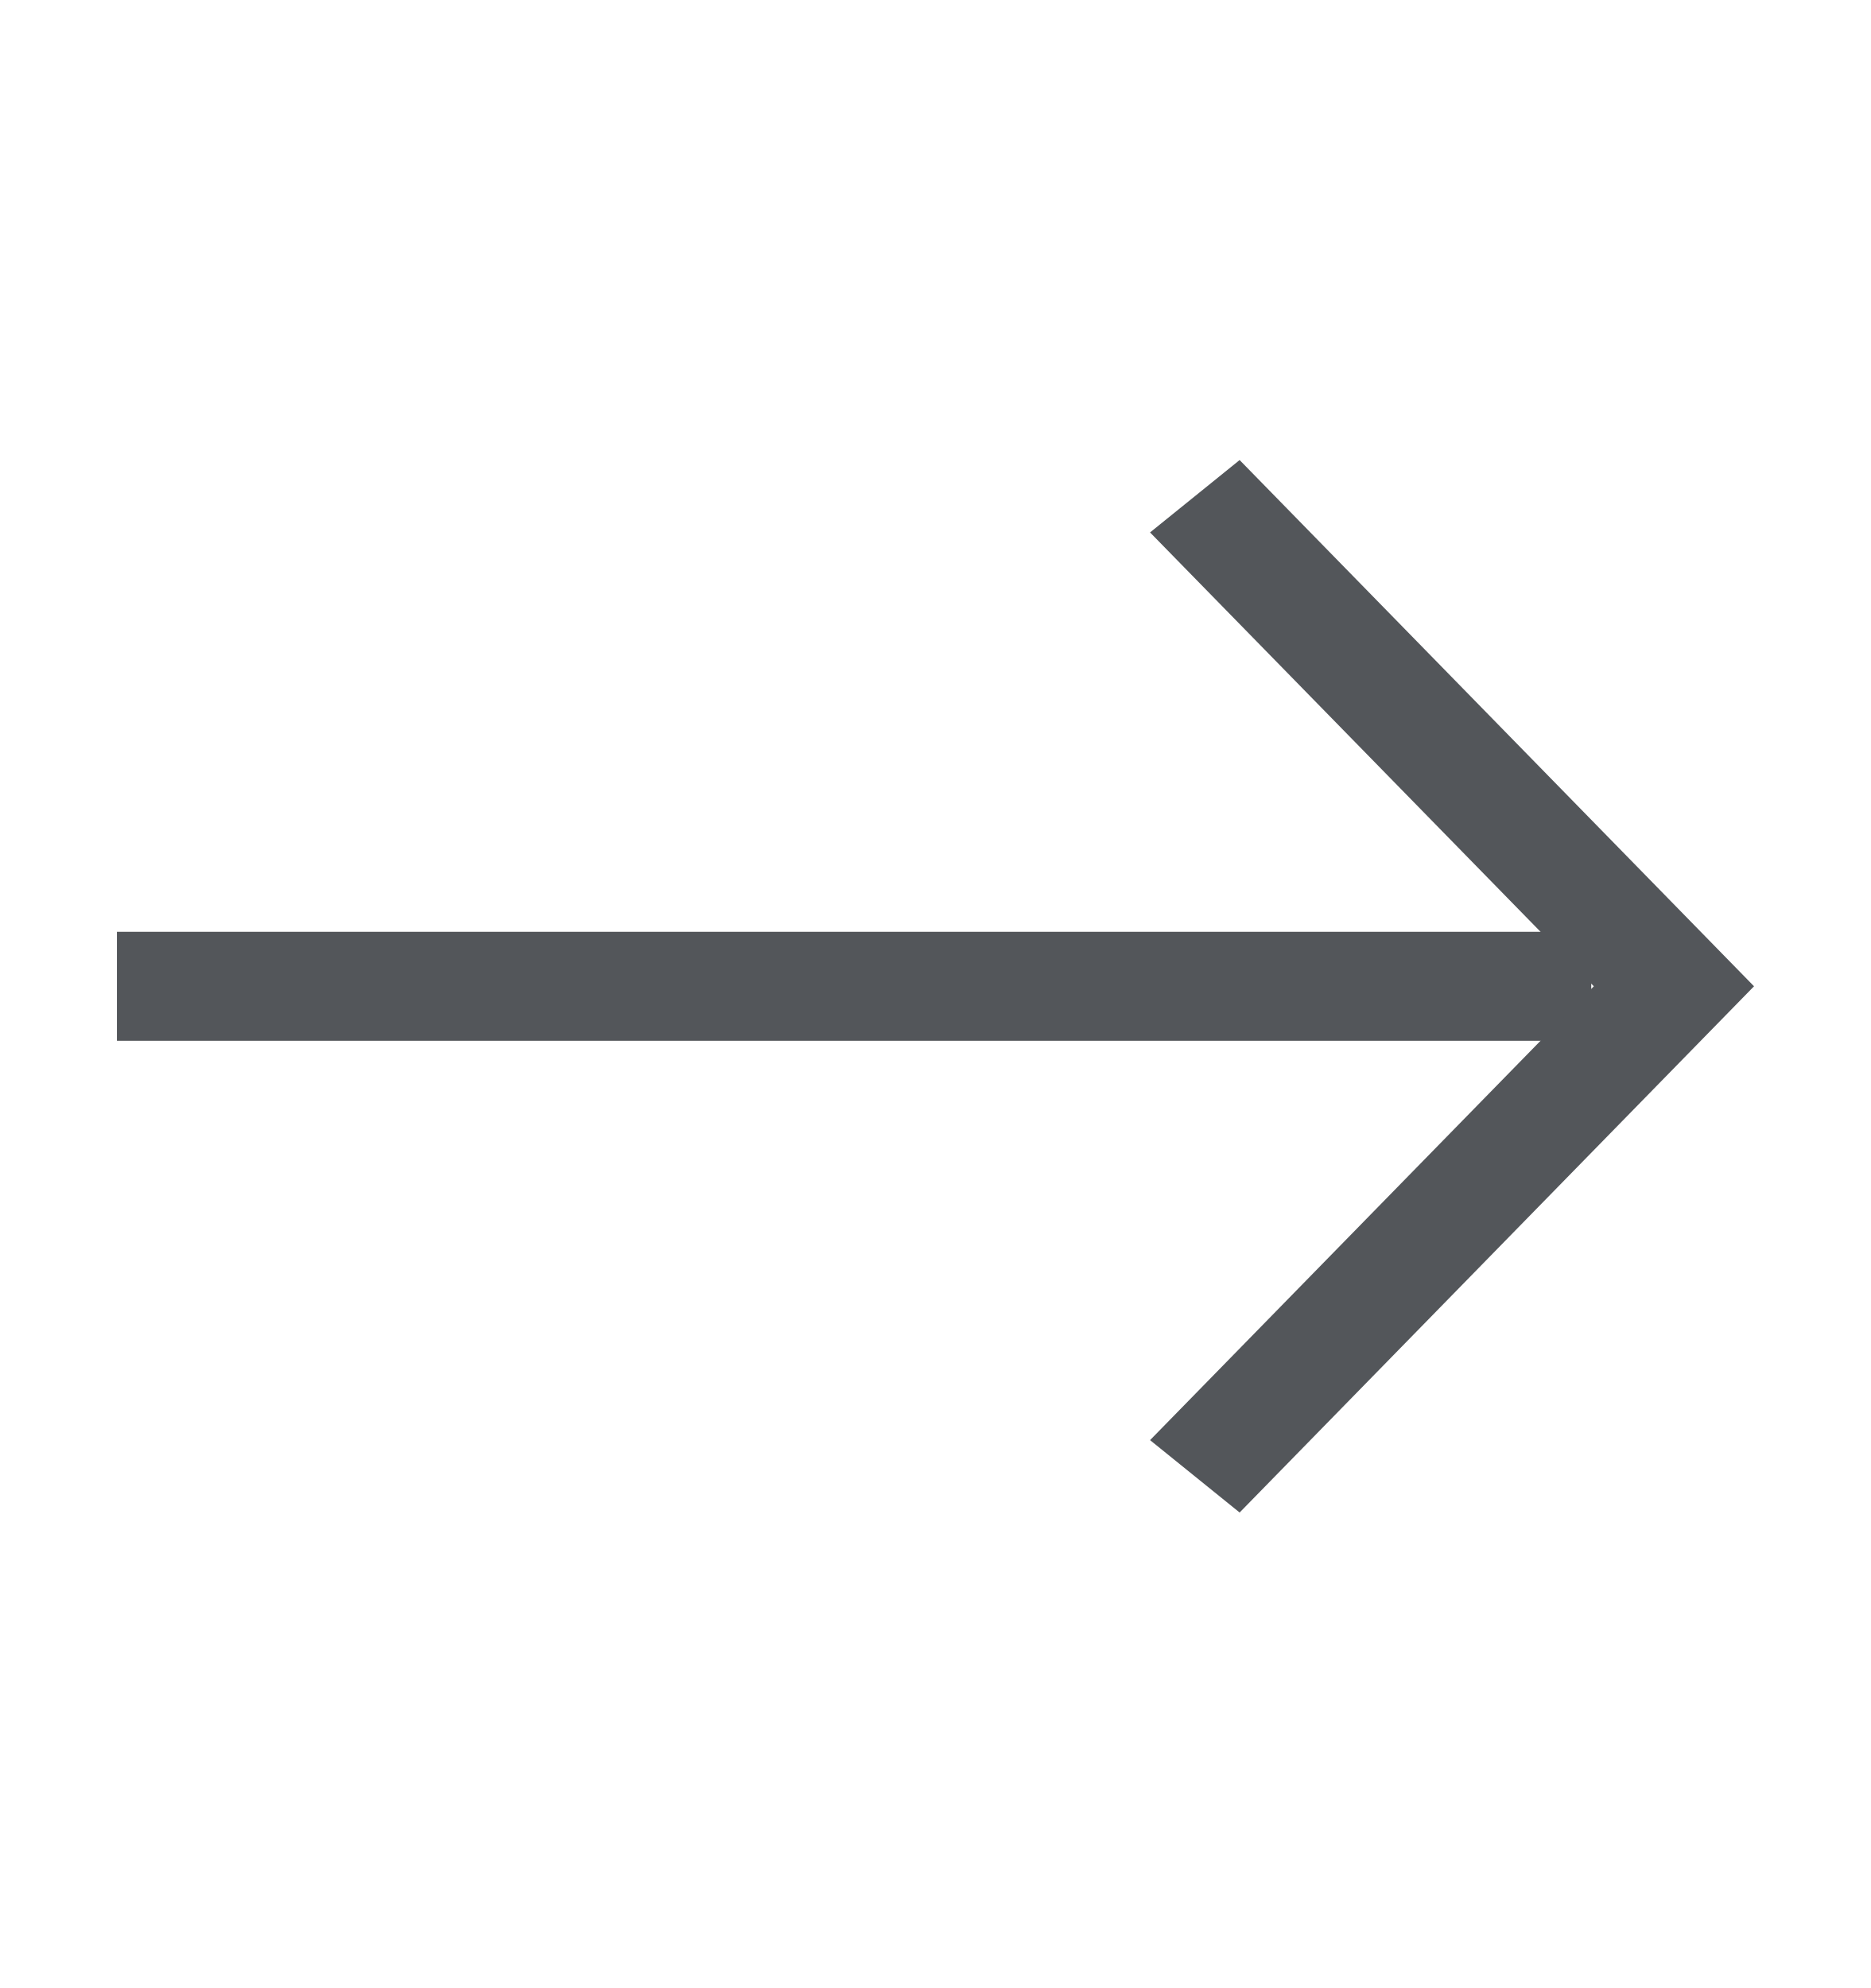
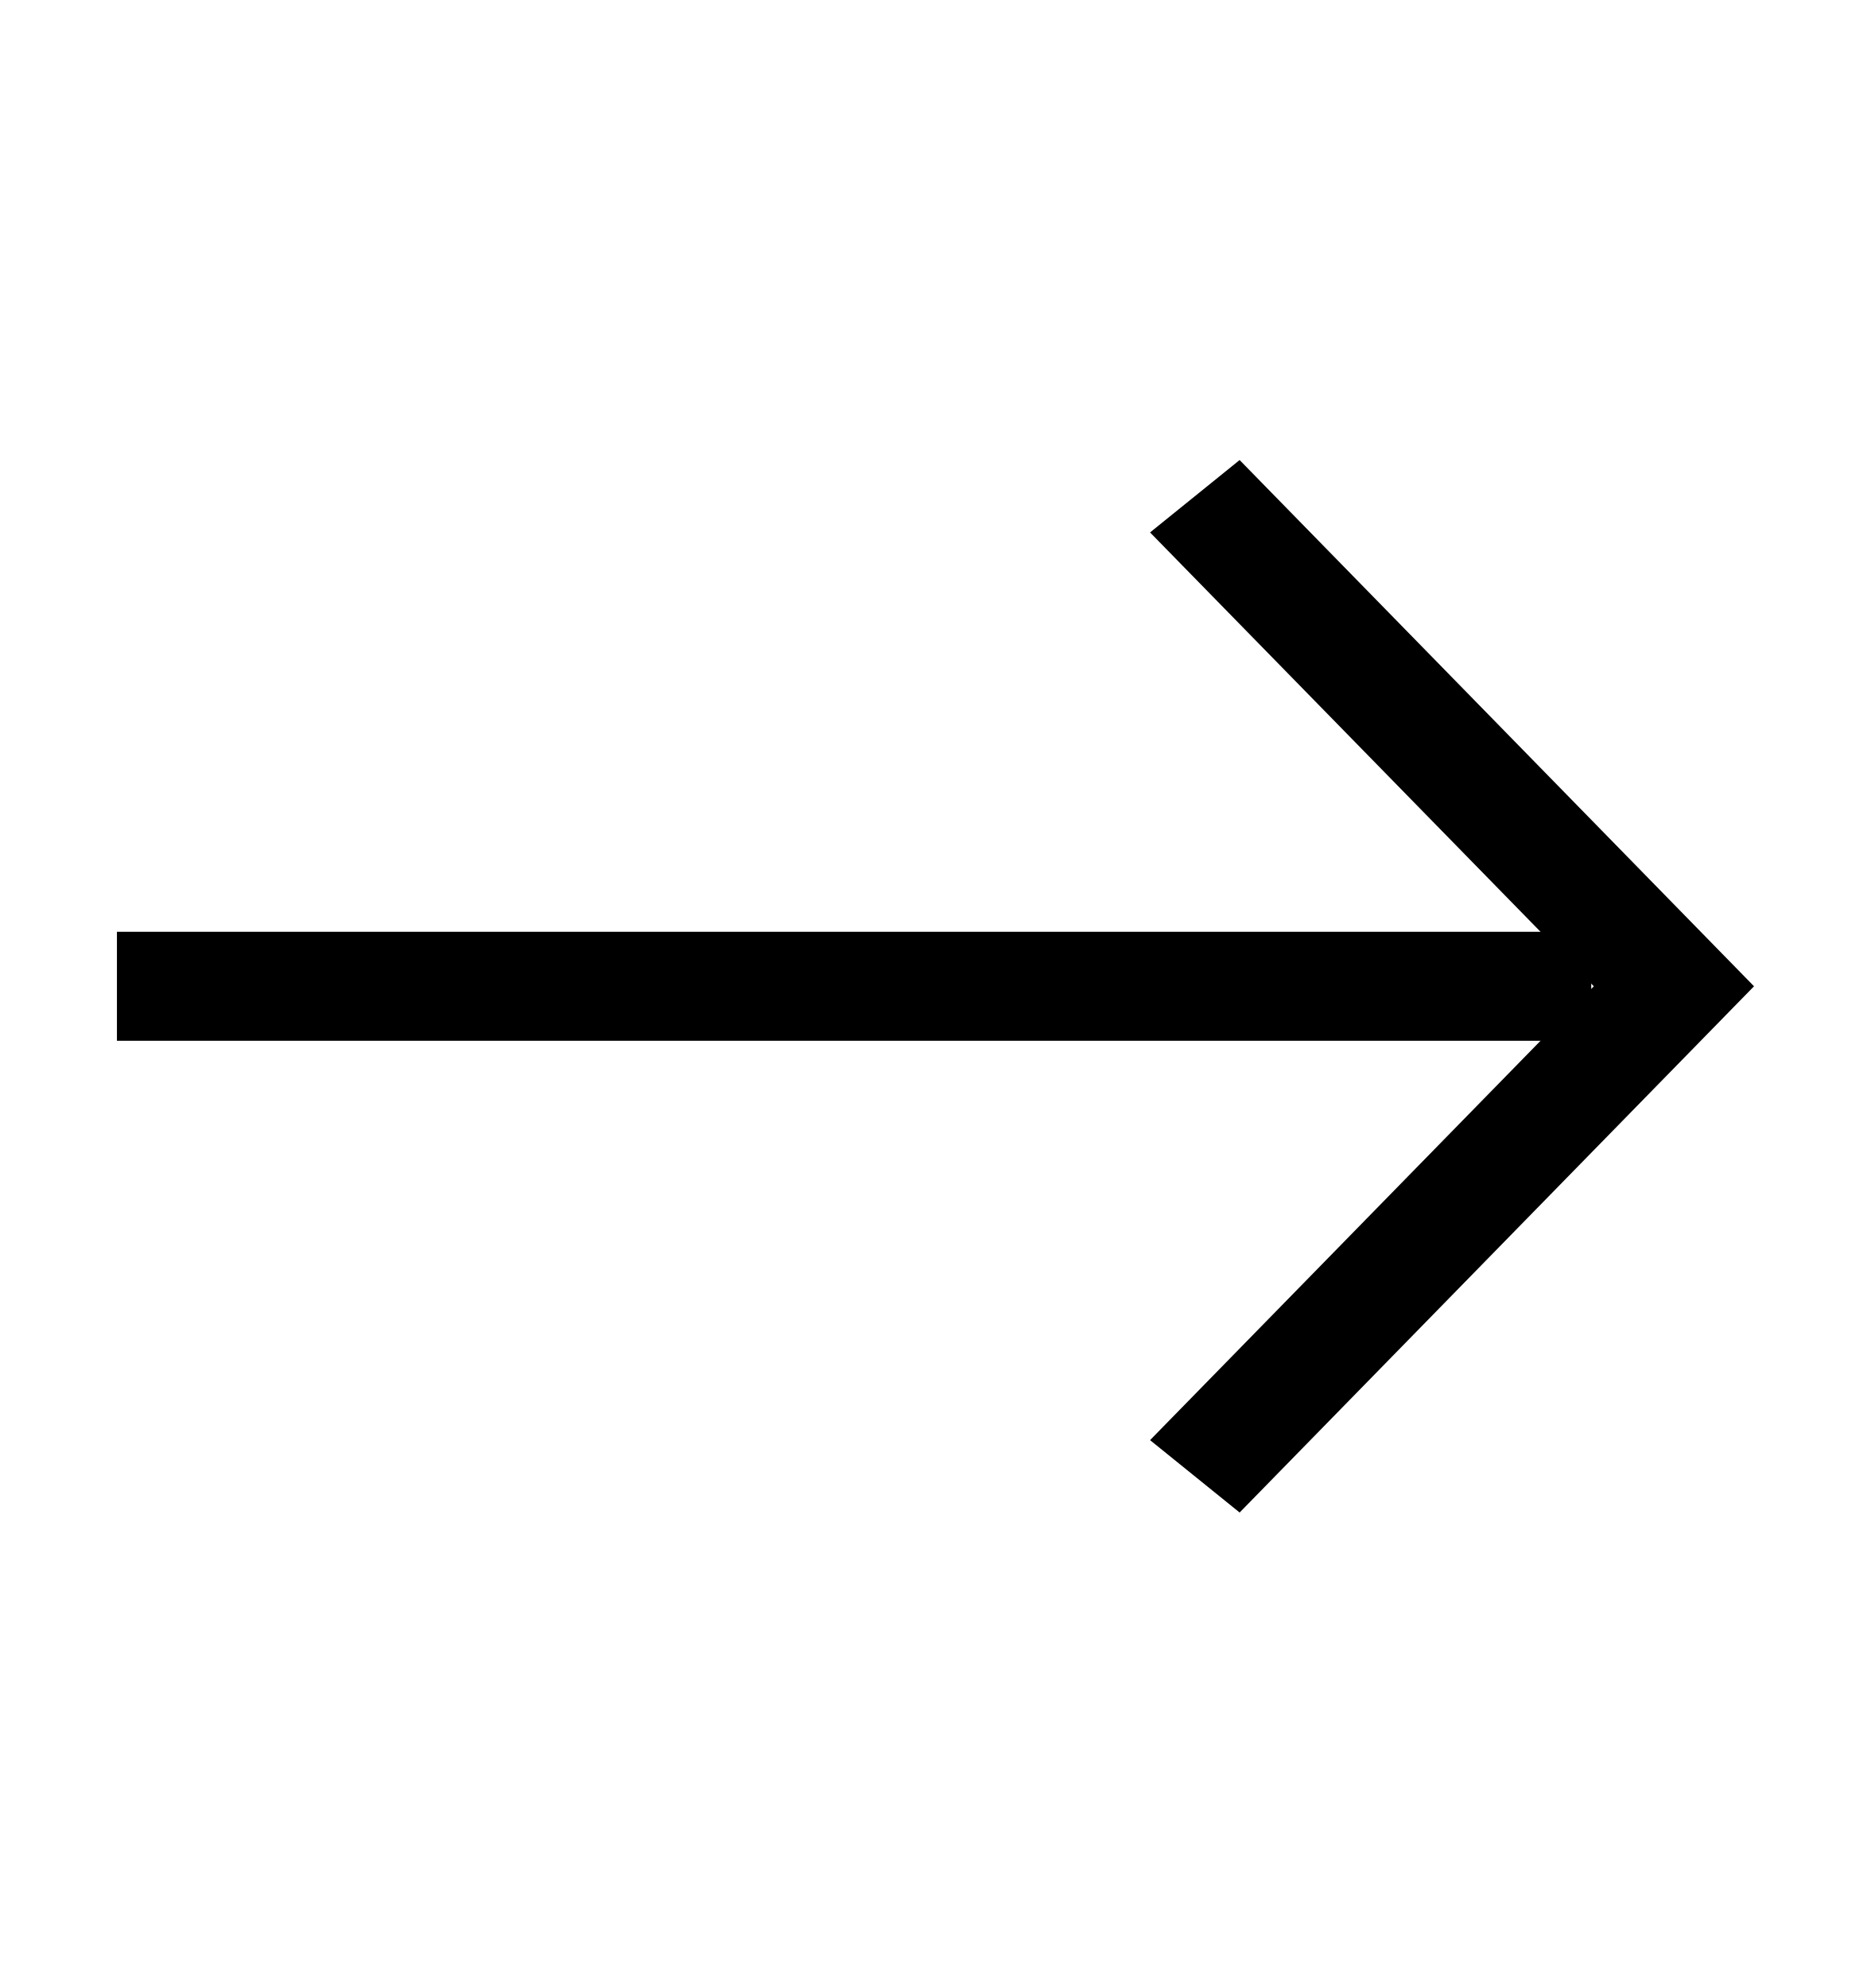
- <svg xmlns="http://www.w3.org/2000/svg" width="16" height="17" viewBox="0 0 16 17" fill="none">
-   <path d="M13.608 8.9H1L1 7.968H13.608V8.9Z" fill="#53565A" />
-   <path fill-rule="evenodd" clip-rule="evenodd" d="M13.63 8.434L9.835 4.553L10.601 3.934L15 8.434L10.601 12.934L9.835 12.315L13.63 8.434Z" fill="#53565A" />
+ <svg xmlns="http://www.w3.org/2000/svg" width="16" height="17" viewBox="0 0 16 17">
+   <path d="M13.608 8.9H1L1 7.968H13.608V8.9Z" />
+   <path fill-rule="evenodd" clip-rule="evenodd" d="M13.63 8.434L9.835 4.553L10.601 3.934L15 8.434L10.601 12.934L9.835 12.315L13.63 8.434Z" />
</svg>
